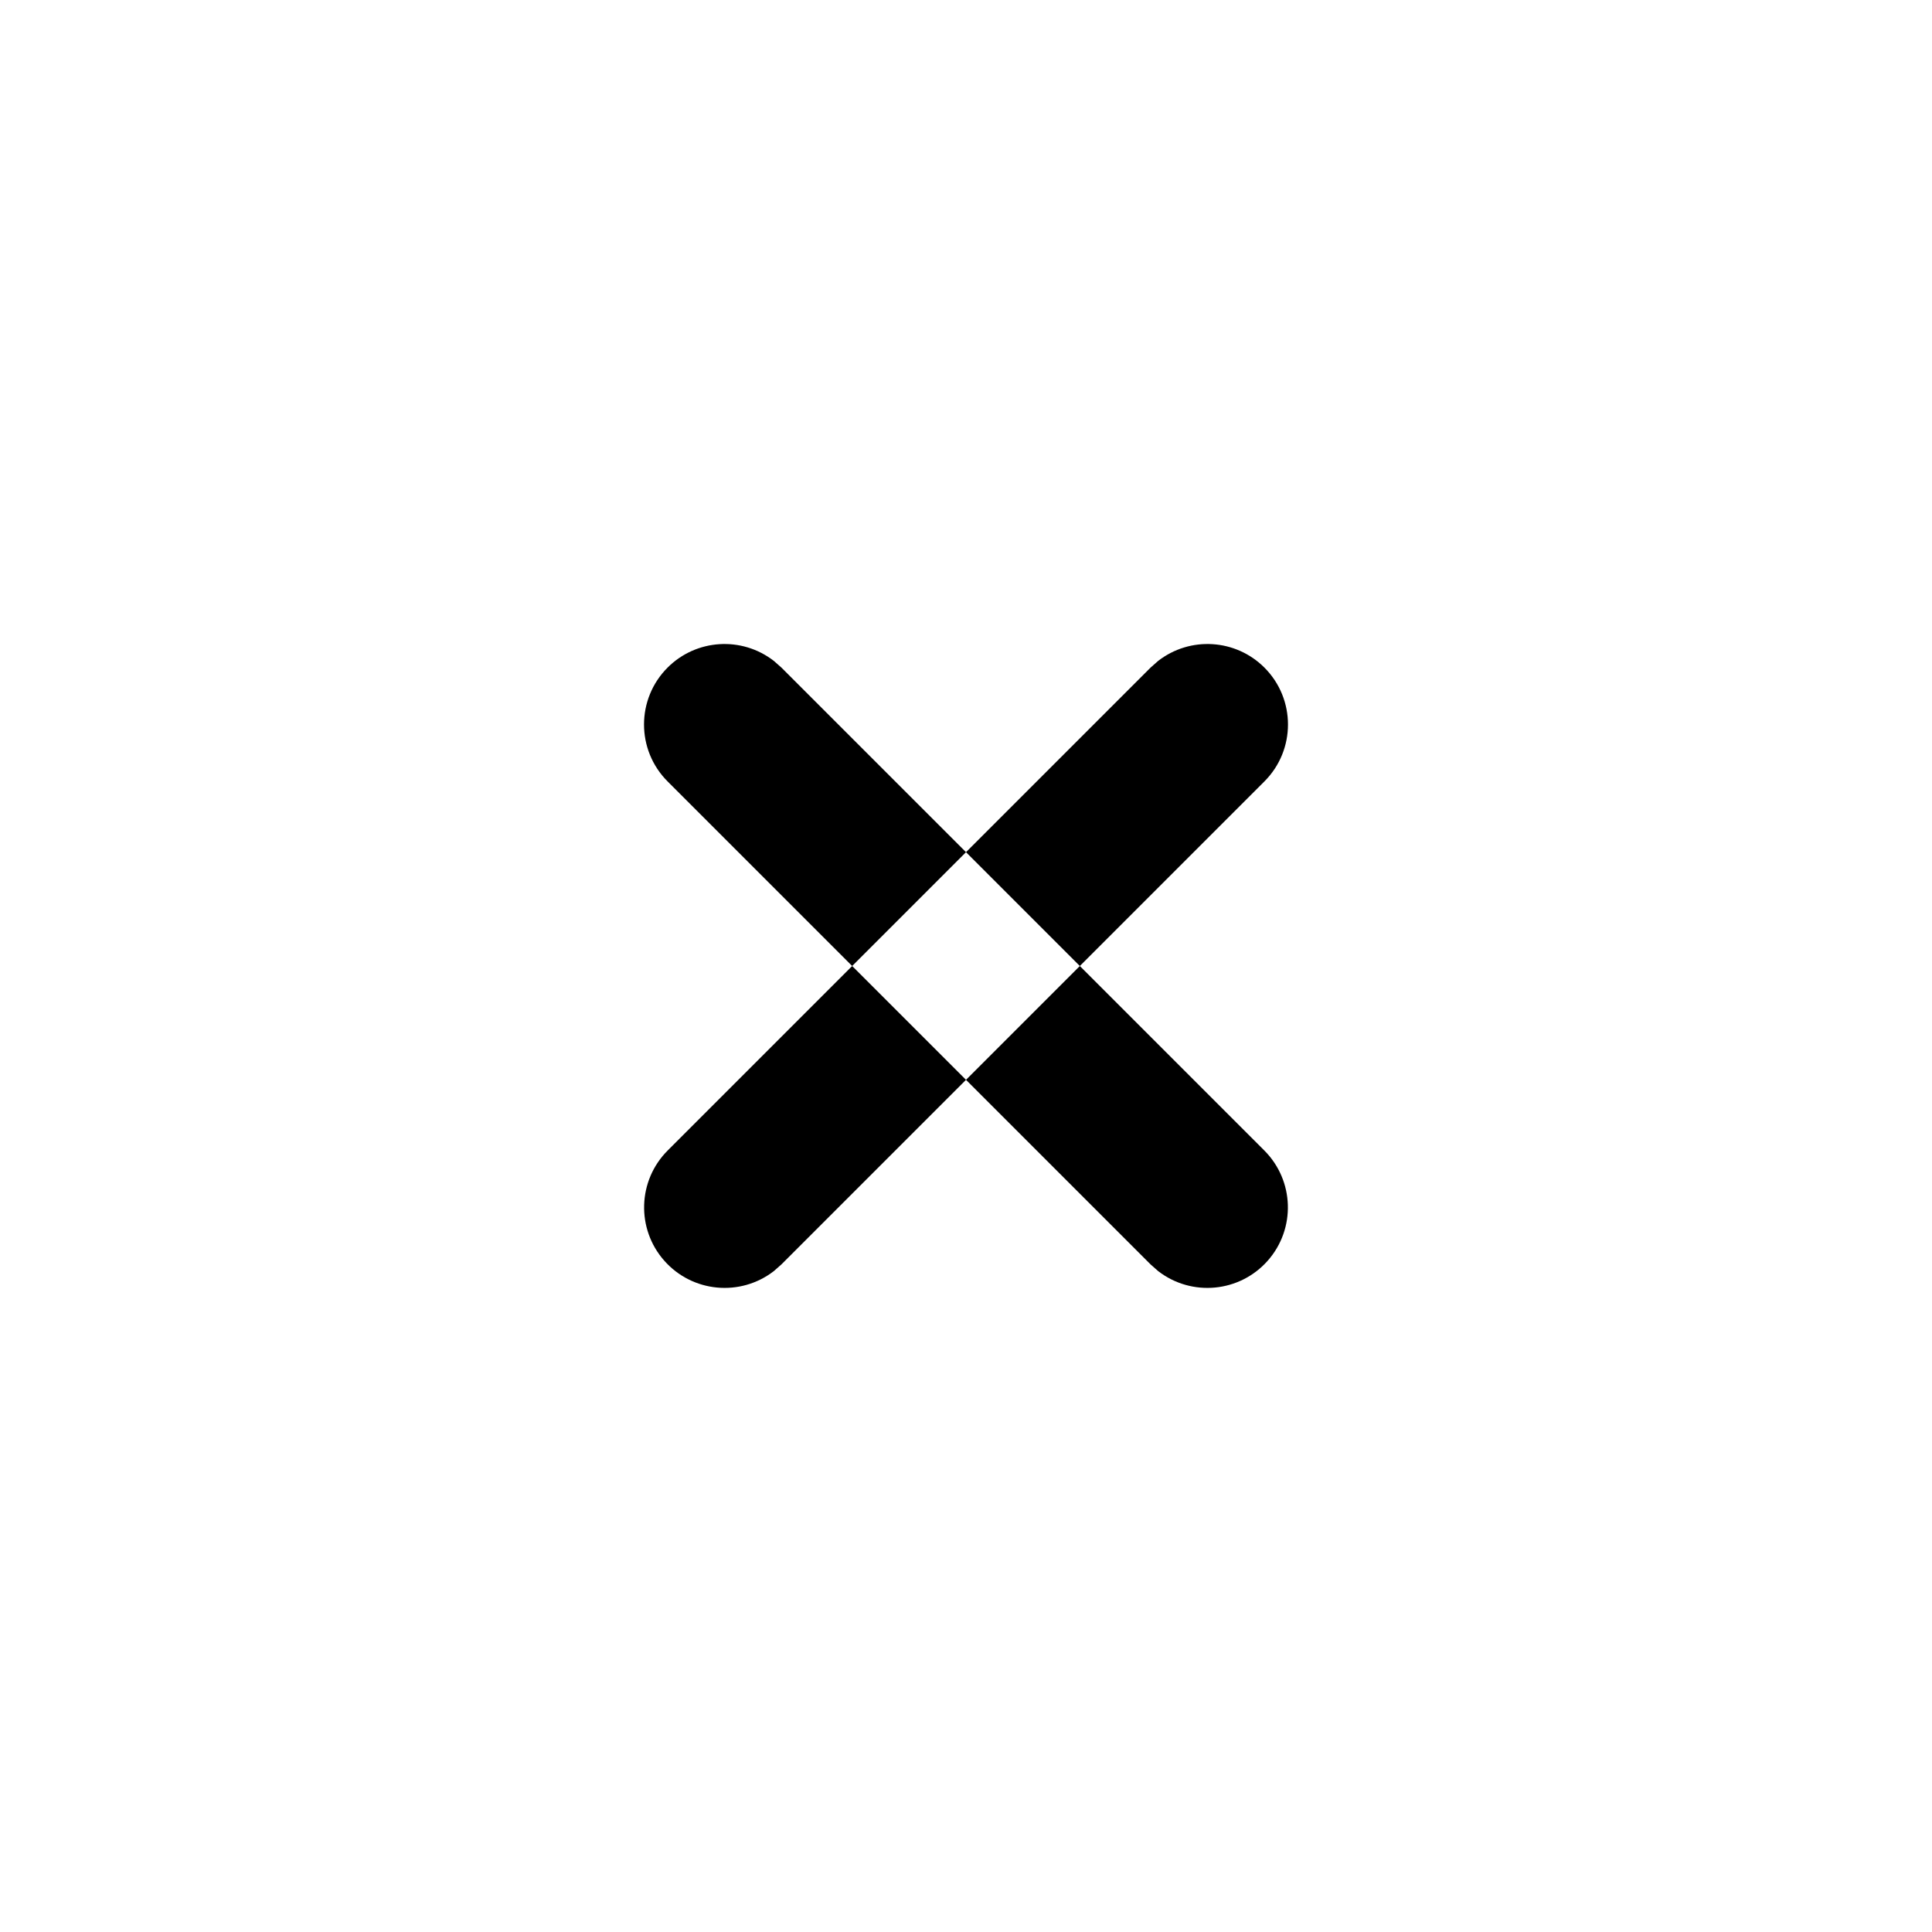
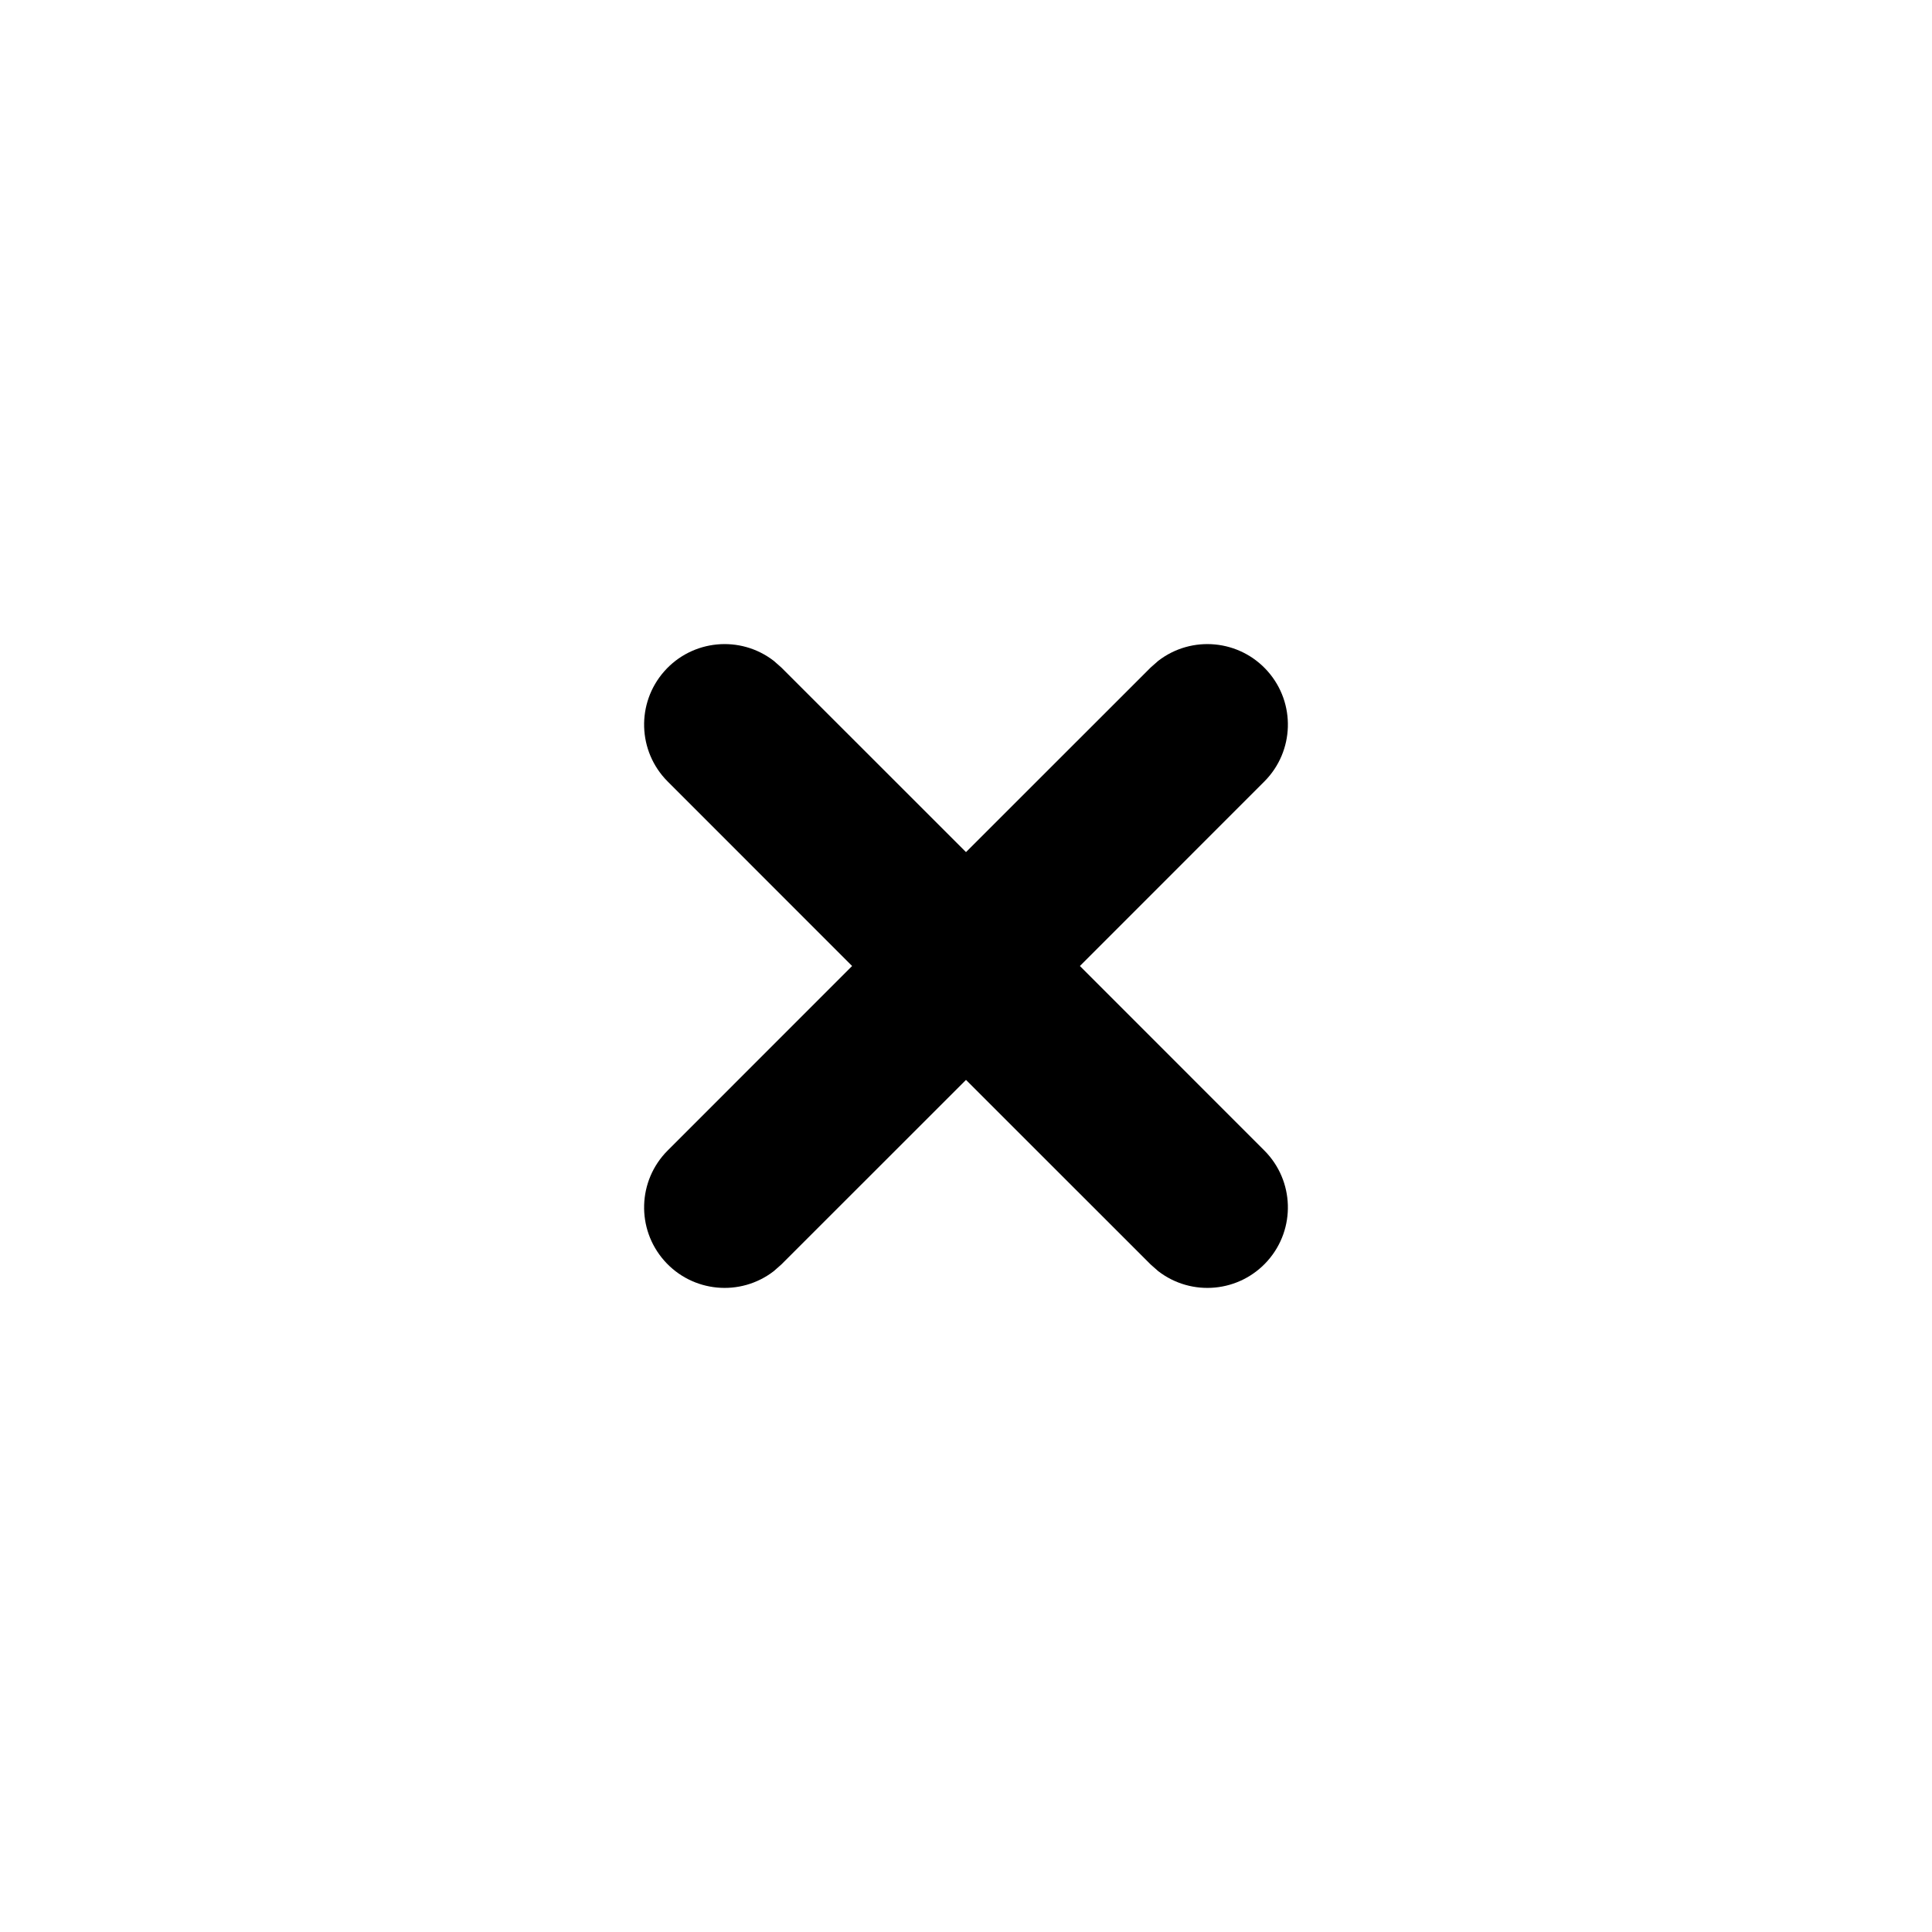
- <svg xmlns="http://www.w3.org/2000/svg" class="icon" width="200px" height="200.00px" viewBox="0 0 1024 1024" version="1.1">
-   <path d="M353.835 353.835a42.667 42.667 0 0 1 56.32-3.541l4.011 3.541 256 256a42.667 42.667 0 0 1-56.32 63.872l-4.011-3.541-256-256a42.667 42.667 0 0 1 0-60.331zM670.165 353.835a42.667 42.667 0 0 0-56.32-3.541l-4.011 3.541-256 256a42.667 42.667 0 0 0 56.32 63.872l4.011-3.541 256-256a42.667 42.667 0 0 0 0-60.331z" />
+ <svg xmlns="http://www.w3.org/2000/svg" t="1695004994498" class="icon" viewBox="0 0 1024 1024" version="1.1" p-id="1417" width="64" height="64">
+   <path d="M410.155 350.293l4.011 3.541L512 451.627l97.835-97.792 4.011-3.541a42.667 42.667 0 0 1 56.32 63.872L572.373 512l97.792 97.835a42.667 42.667 0 0 1-56.32 63.872l-4.011-3.541L512 572.373l-97.835 97.792-4.011 3.541a42.667 42.667 0 0 1-56.32-63.872L451.627 512 353.835 414.165a42.667 42.667 0 0 1 56.32-63.872z" p-id="1418" />
</svg>
